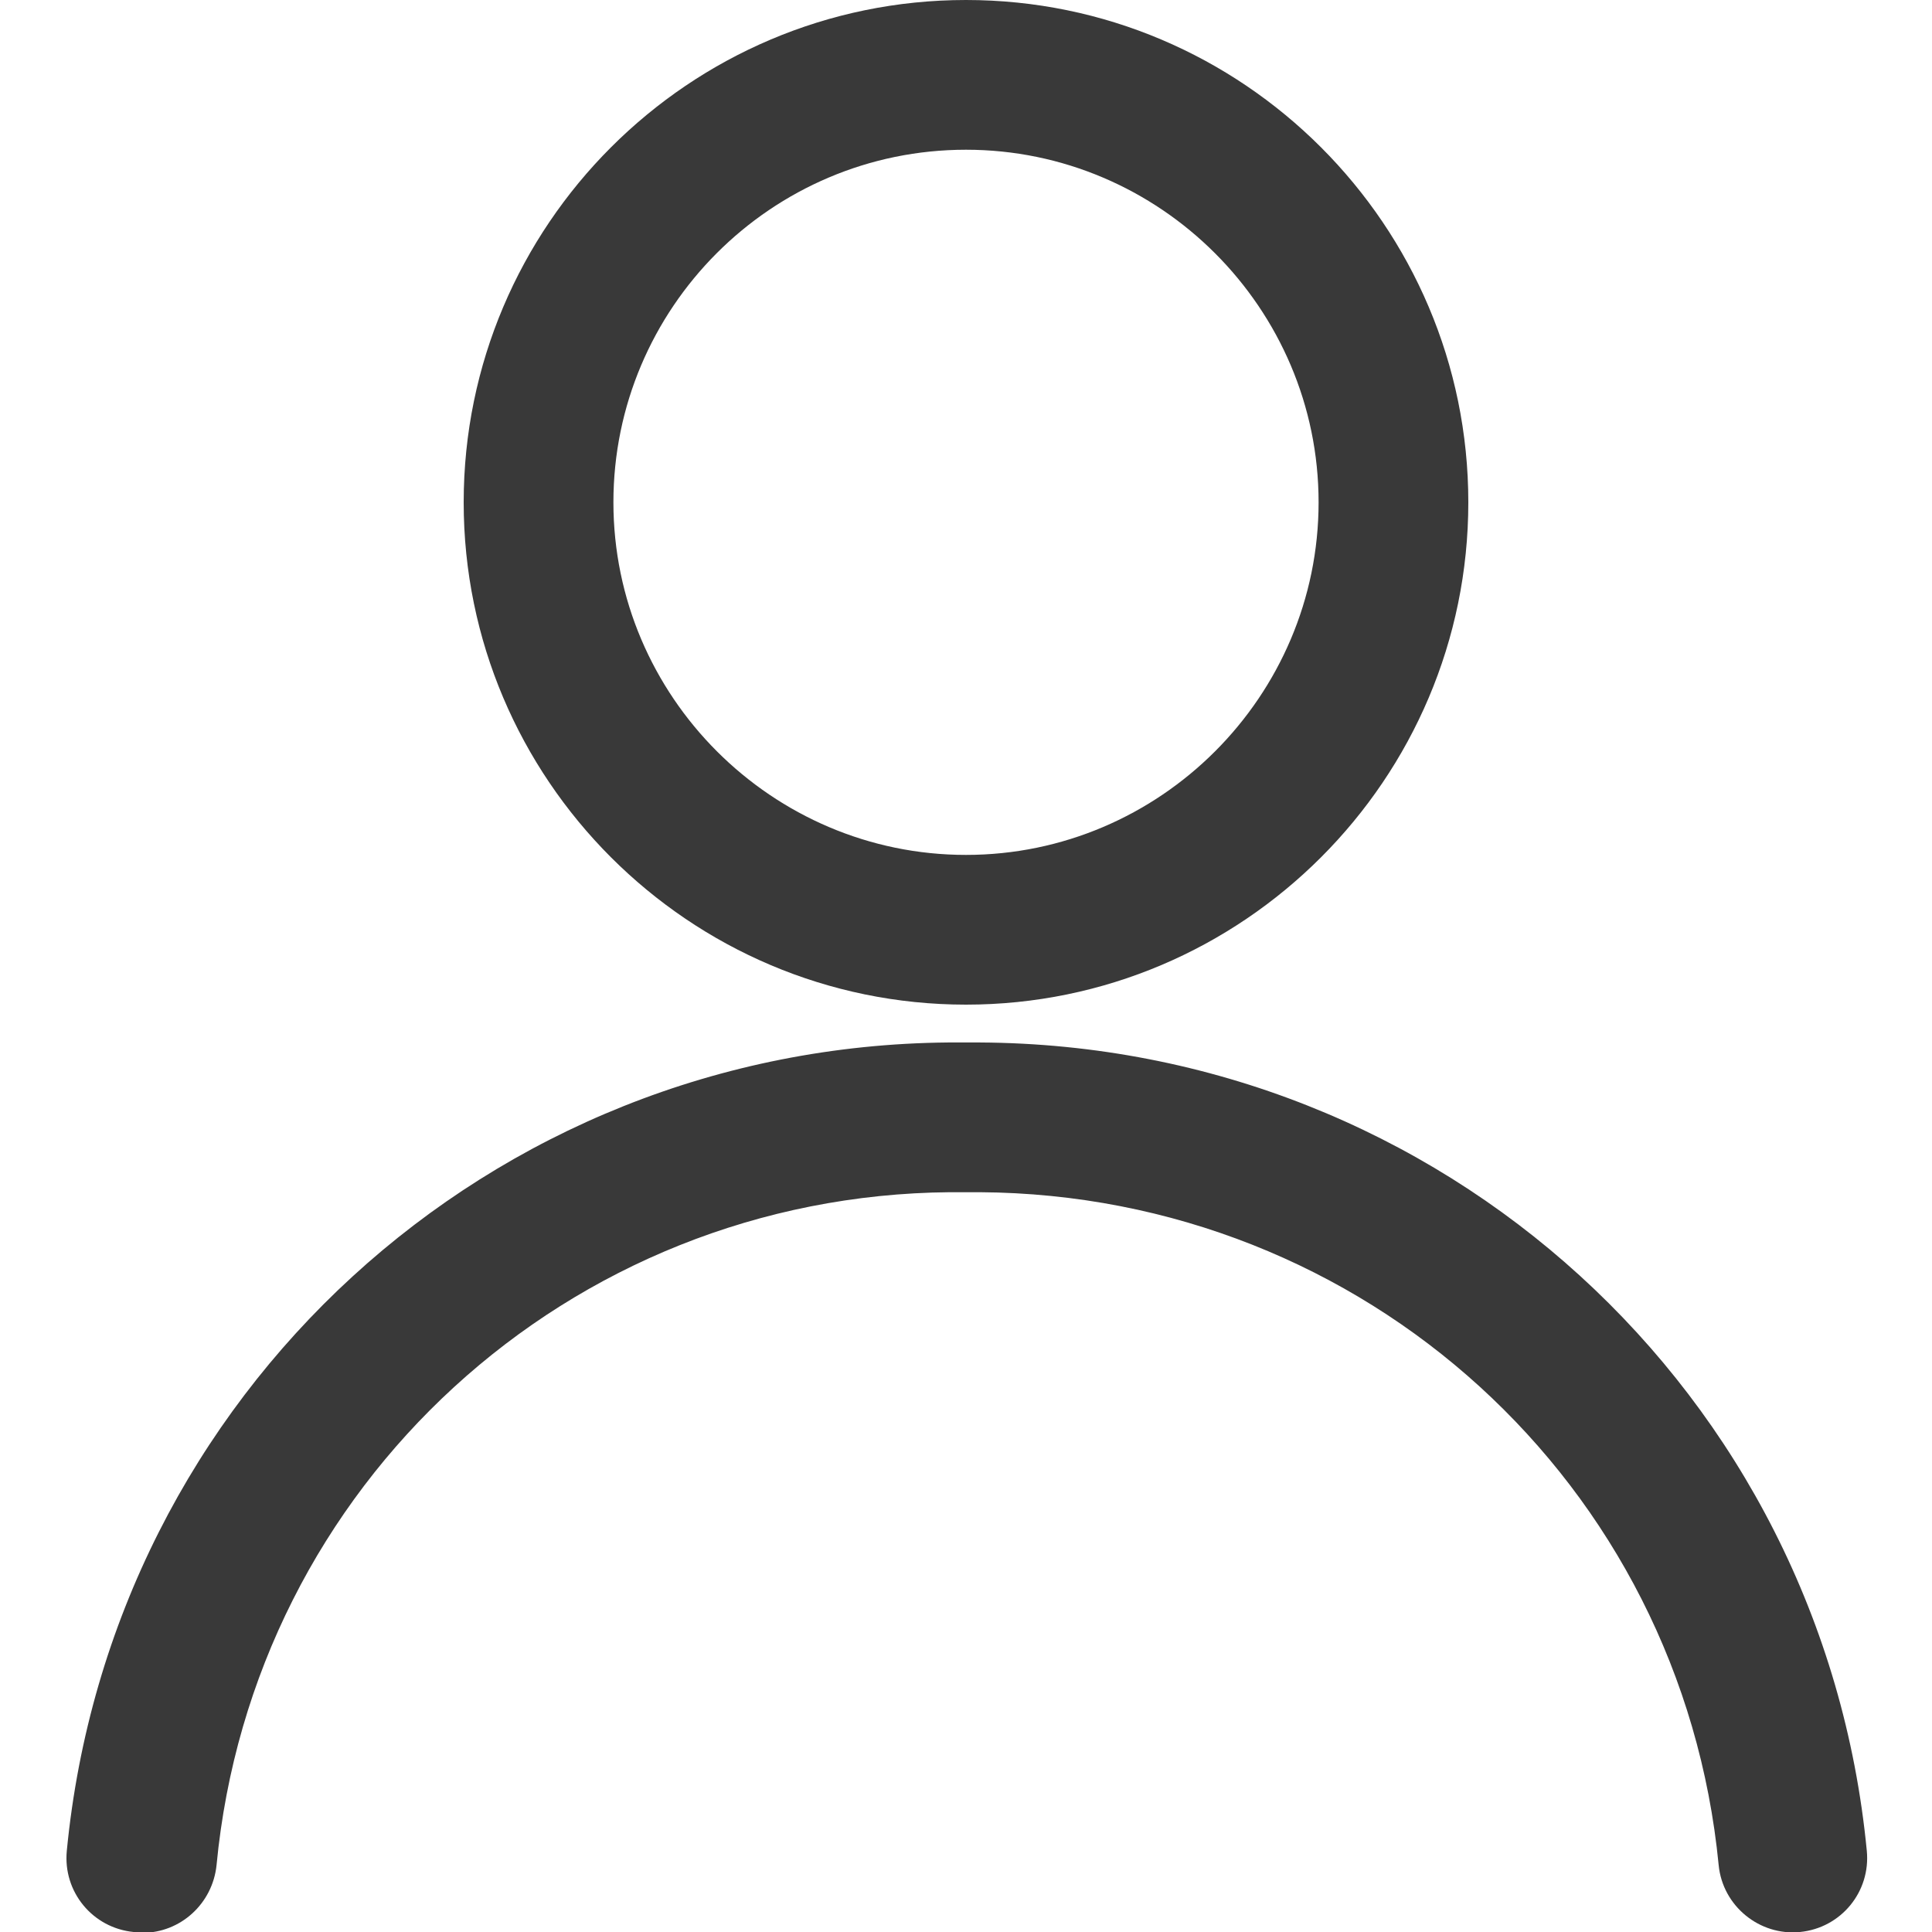
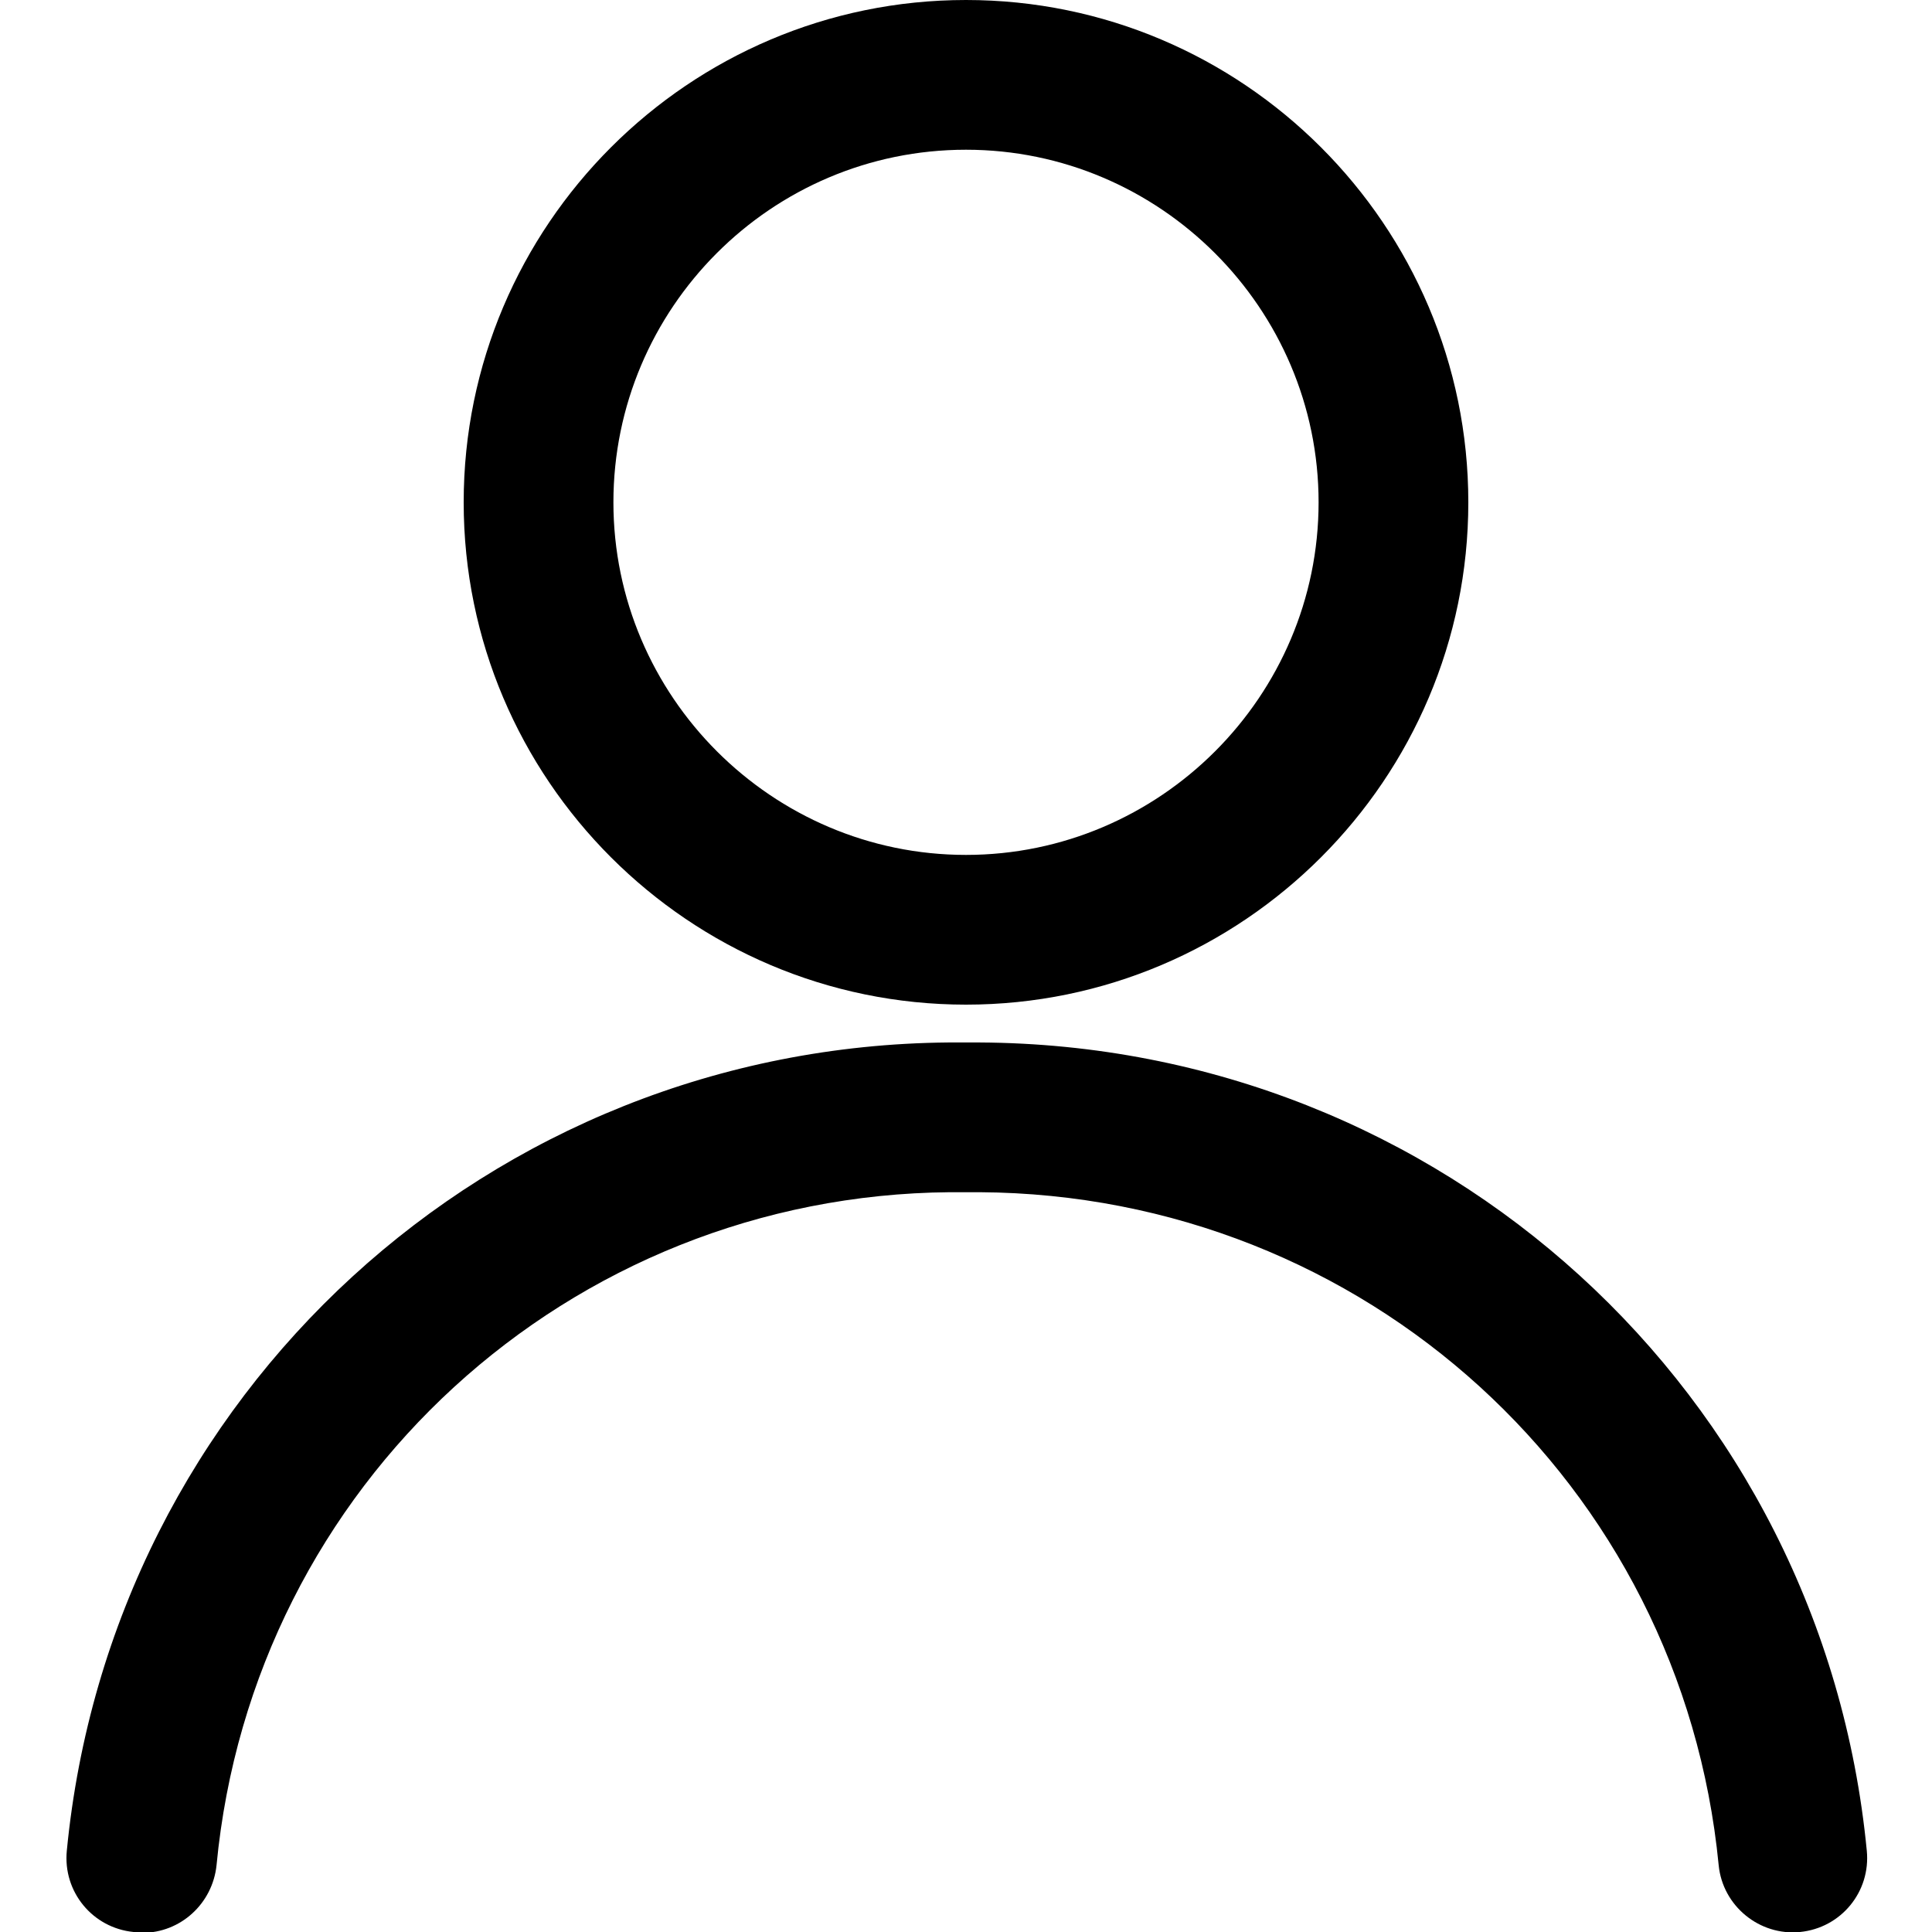
<svg xmlns="http://www.w3.org/2000/svg" id="Layer_5" version="1.1" viewBox="0 0 24 24">
-   <defs>
-     <style>
-       .st0 {
-         fill: #393939;
-       }
-     </style>
-   </defs>
-   <path class="st0" d="M1.75,24s-.06,0-.09,0c-.51-.05-.88-.5-.83-1.01.55-5.68,5.26-9.99,10.95-10.04h.39c5.74.03,10.47,4.35,11.02,10.04.05.51-.32.96-.83,1.01-.5.05-.96-.32-1.01-.83-.46-4.74-4.4-8.33-9.18-8.36h-.37c-4.73.04-8.66,3.63-9.11,8.36-.05.48-.45.84-.92.84Z" />
-   <path class="st0" d="M12,12.48c-3.44,0-6.24-2.8-6.24-6.24S8.56,0,12,0s6.24,2.8,6.24,6.24-2.8,6.24-6.24,6.24ZM12,1.86c-2.42,0-4.38,1.97-4.38,4.38s1.97,4.38,4.38,4.38,4.38-1.97,4.38-4.38-1.97-4.38-4.38-4.38Z" />
+   <path d="M1.75,24s-.06,0-.09,0c-.51-.05-.88-.5-.83-1.01.55-5.68,5.26-9.99,10.95-10.04h.39c5.74.03,10.47,4.35,11.02,10.04.05.51-.32.96-.83,1.01-.5.05-.96-.32-1.01-.83-.46-4.74-4.4-8.33-9.18-8.36h-.37c-4.73.04-8.66,3.63-9.11,8.36-.05.48-.45.84-.92.84Z" />
+   <path d="M12,12.48c-3.44,0-6.24-2.8-6.24-6.24S8.56,0,12,0s6.24,2.8,6.24,6.24-2.8,6.24-6.24,6.24ZM12,1.86c-2.42,0-4.38,1.97-4.38,4.38s1.97,4.38,4.38,4.38,4.38-1.97,4.38-4.38-1.97-4.38-4.38-4.38Z" />
</svg>
